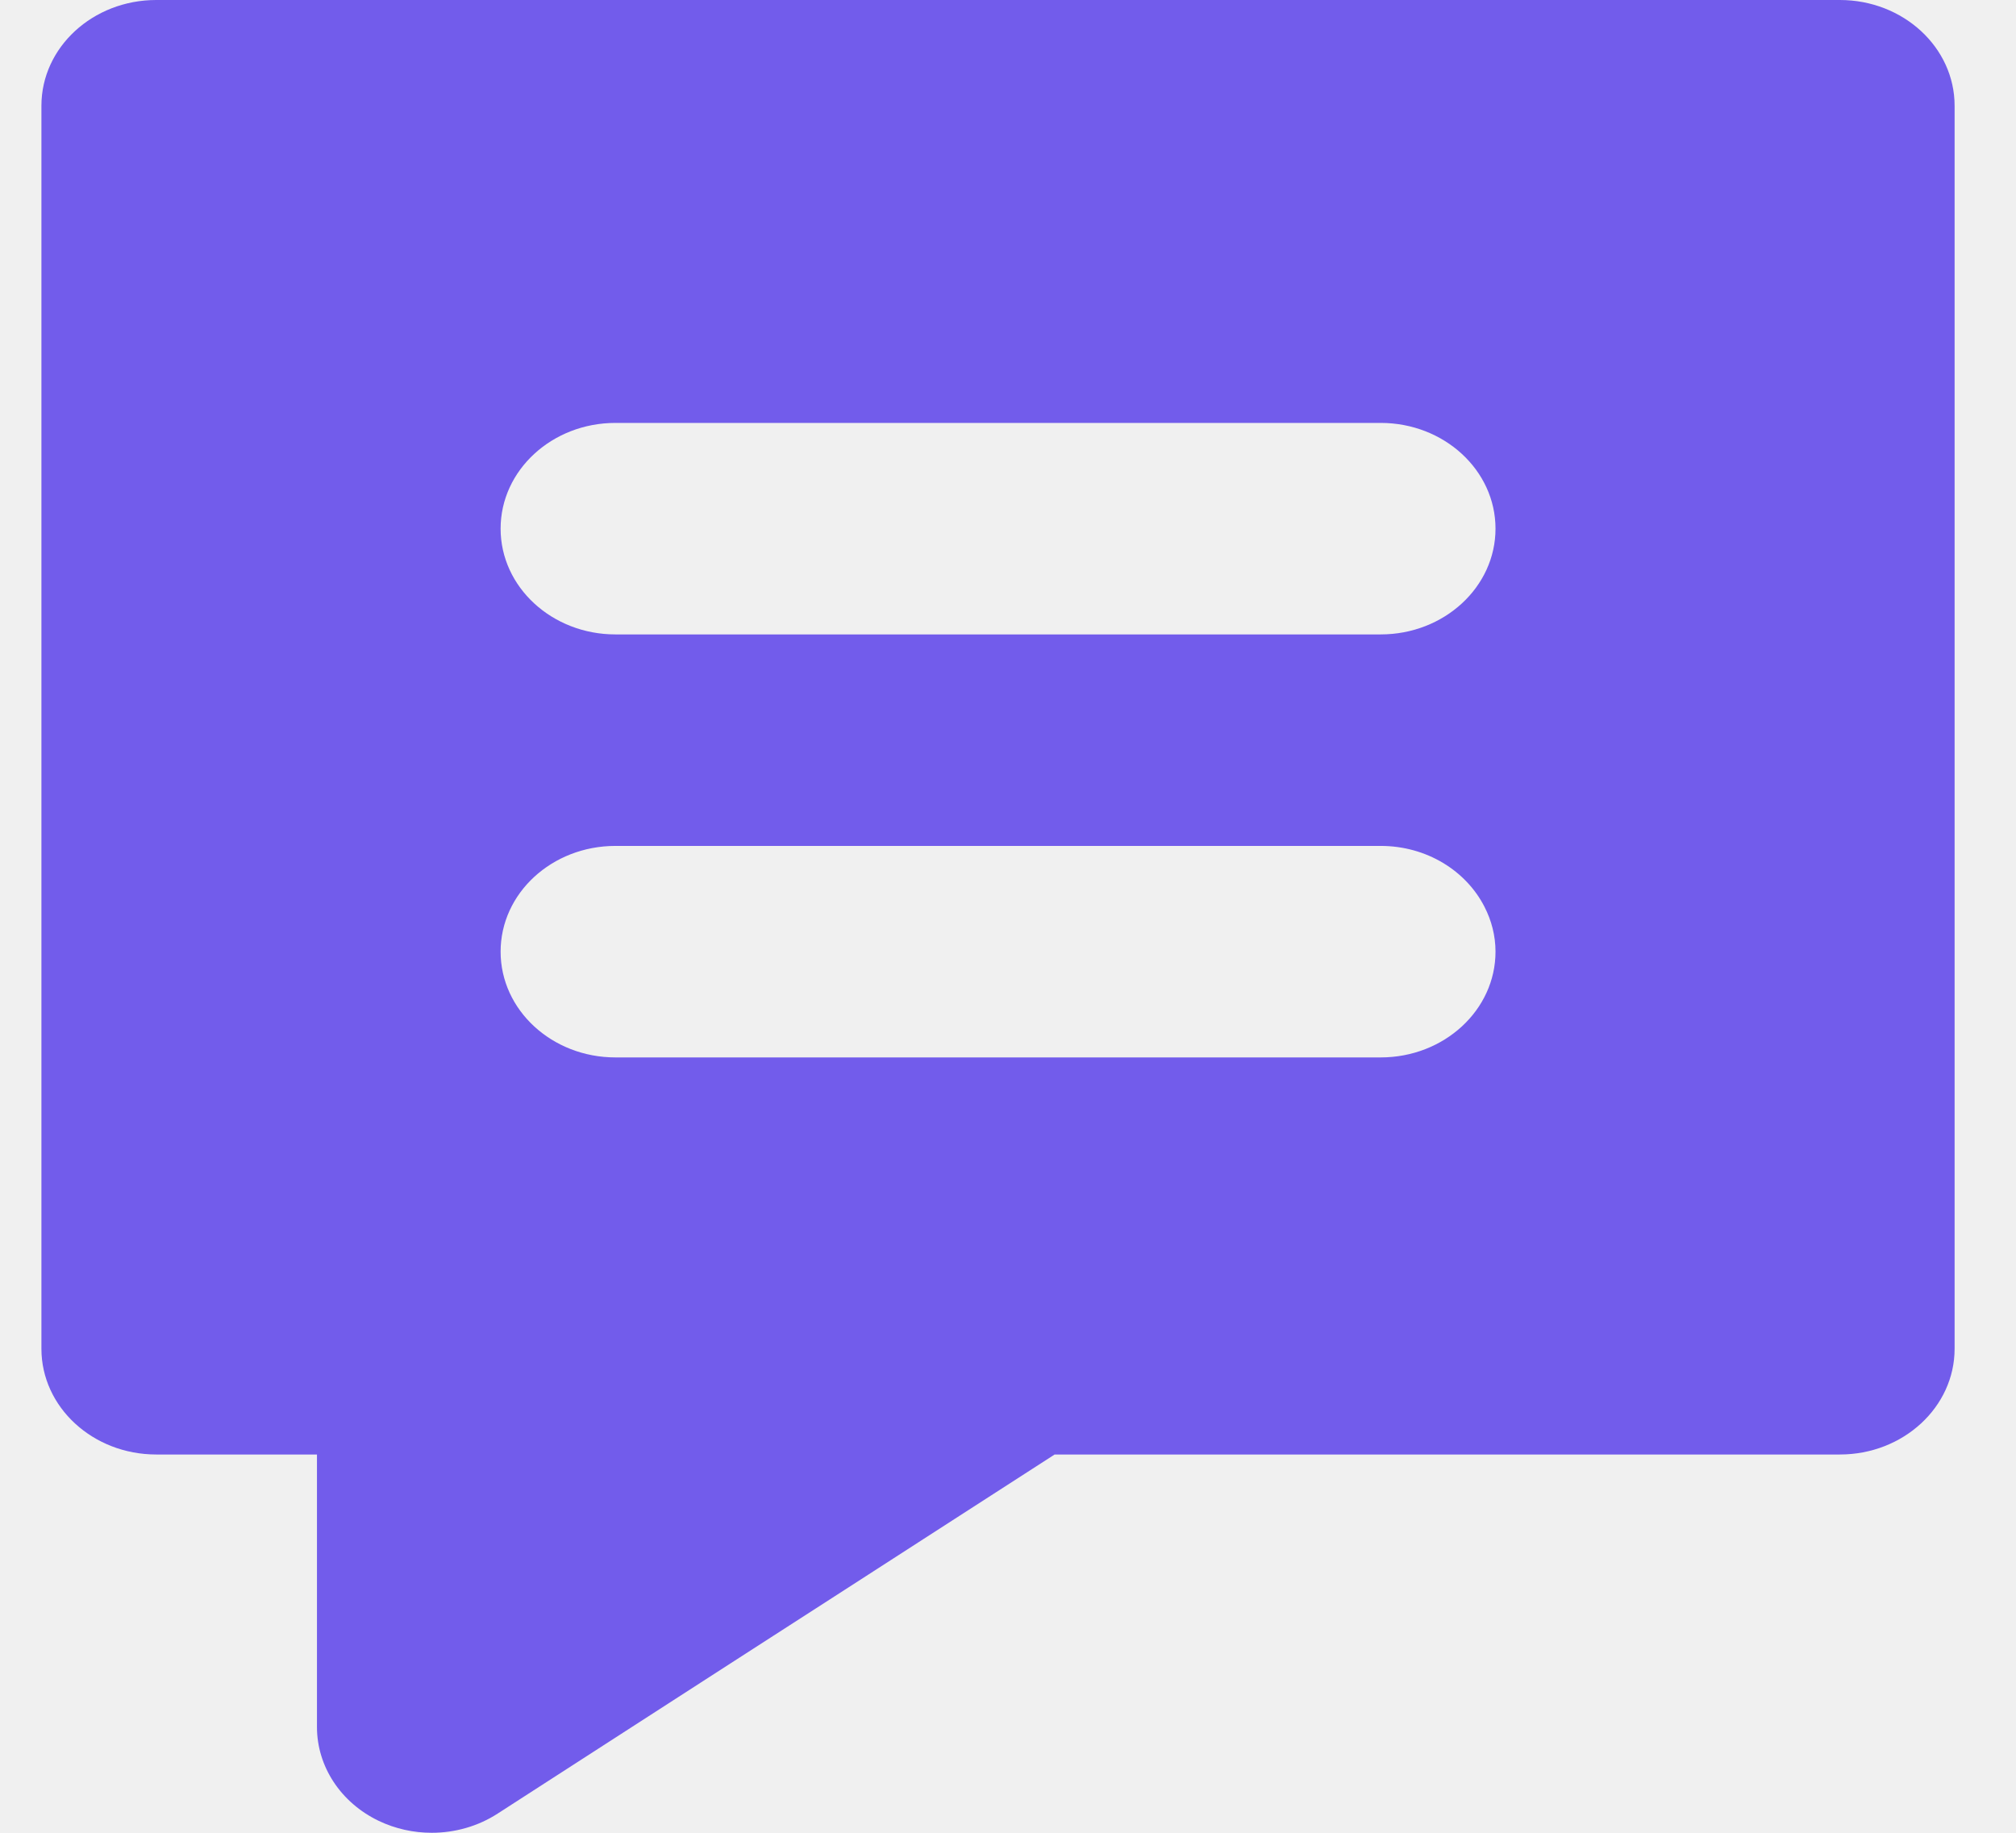
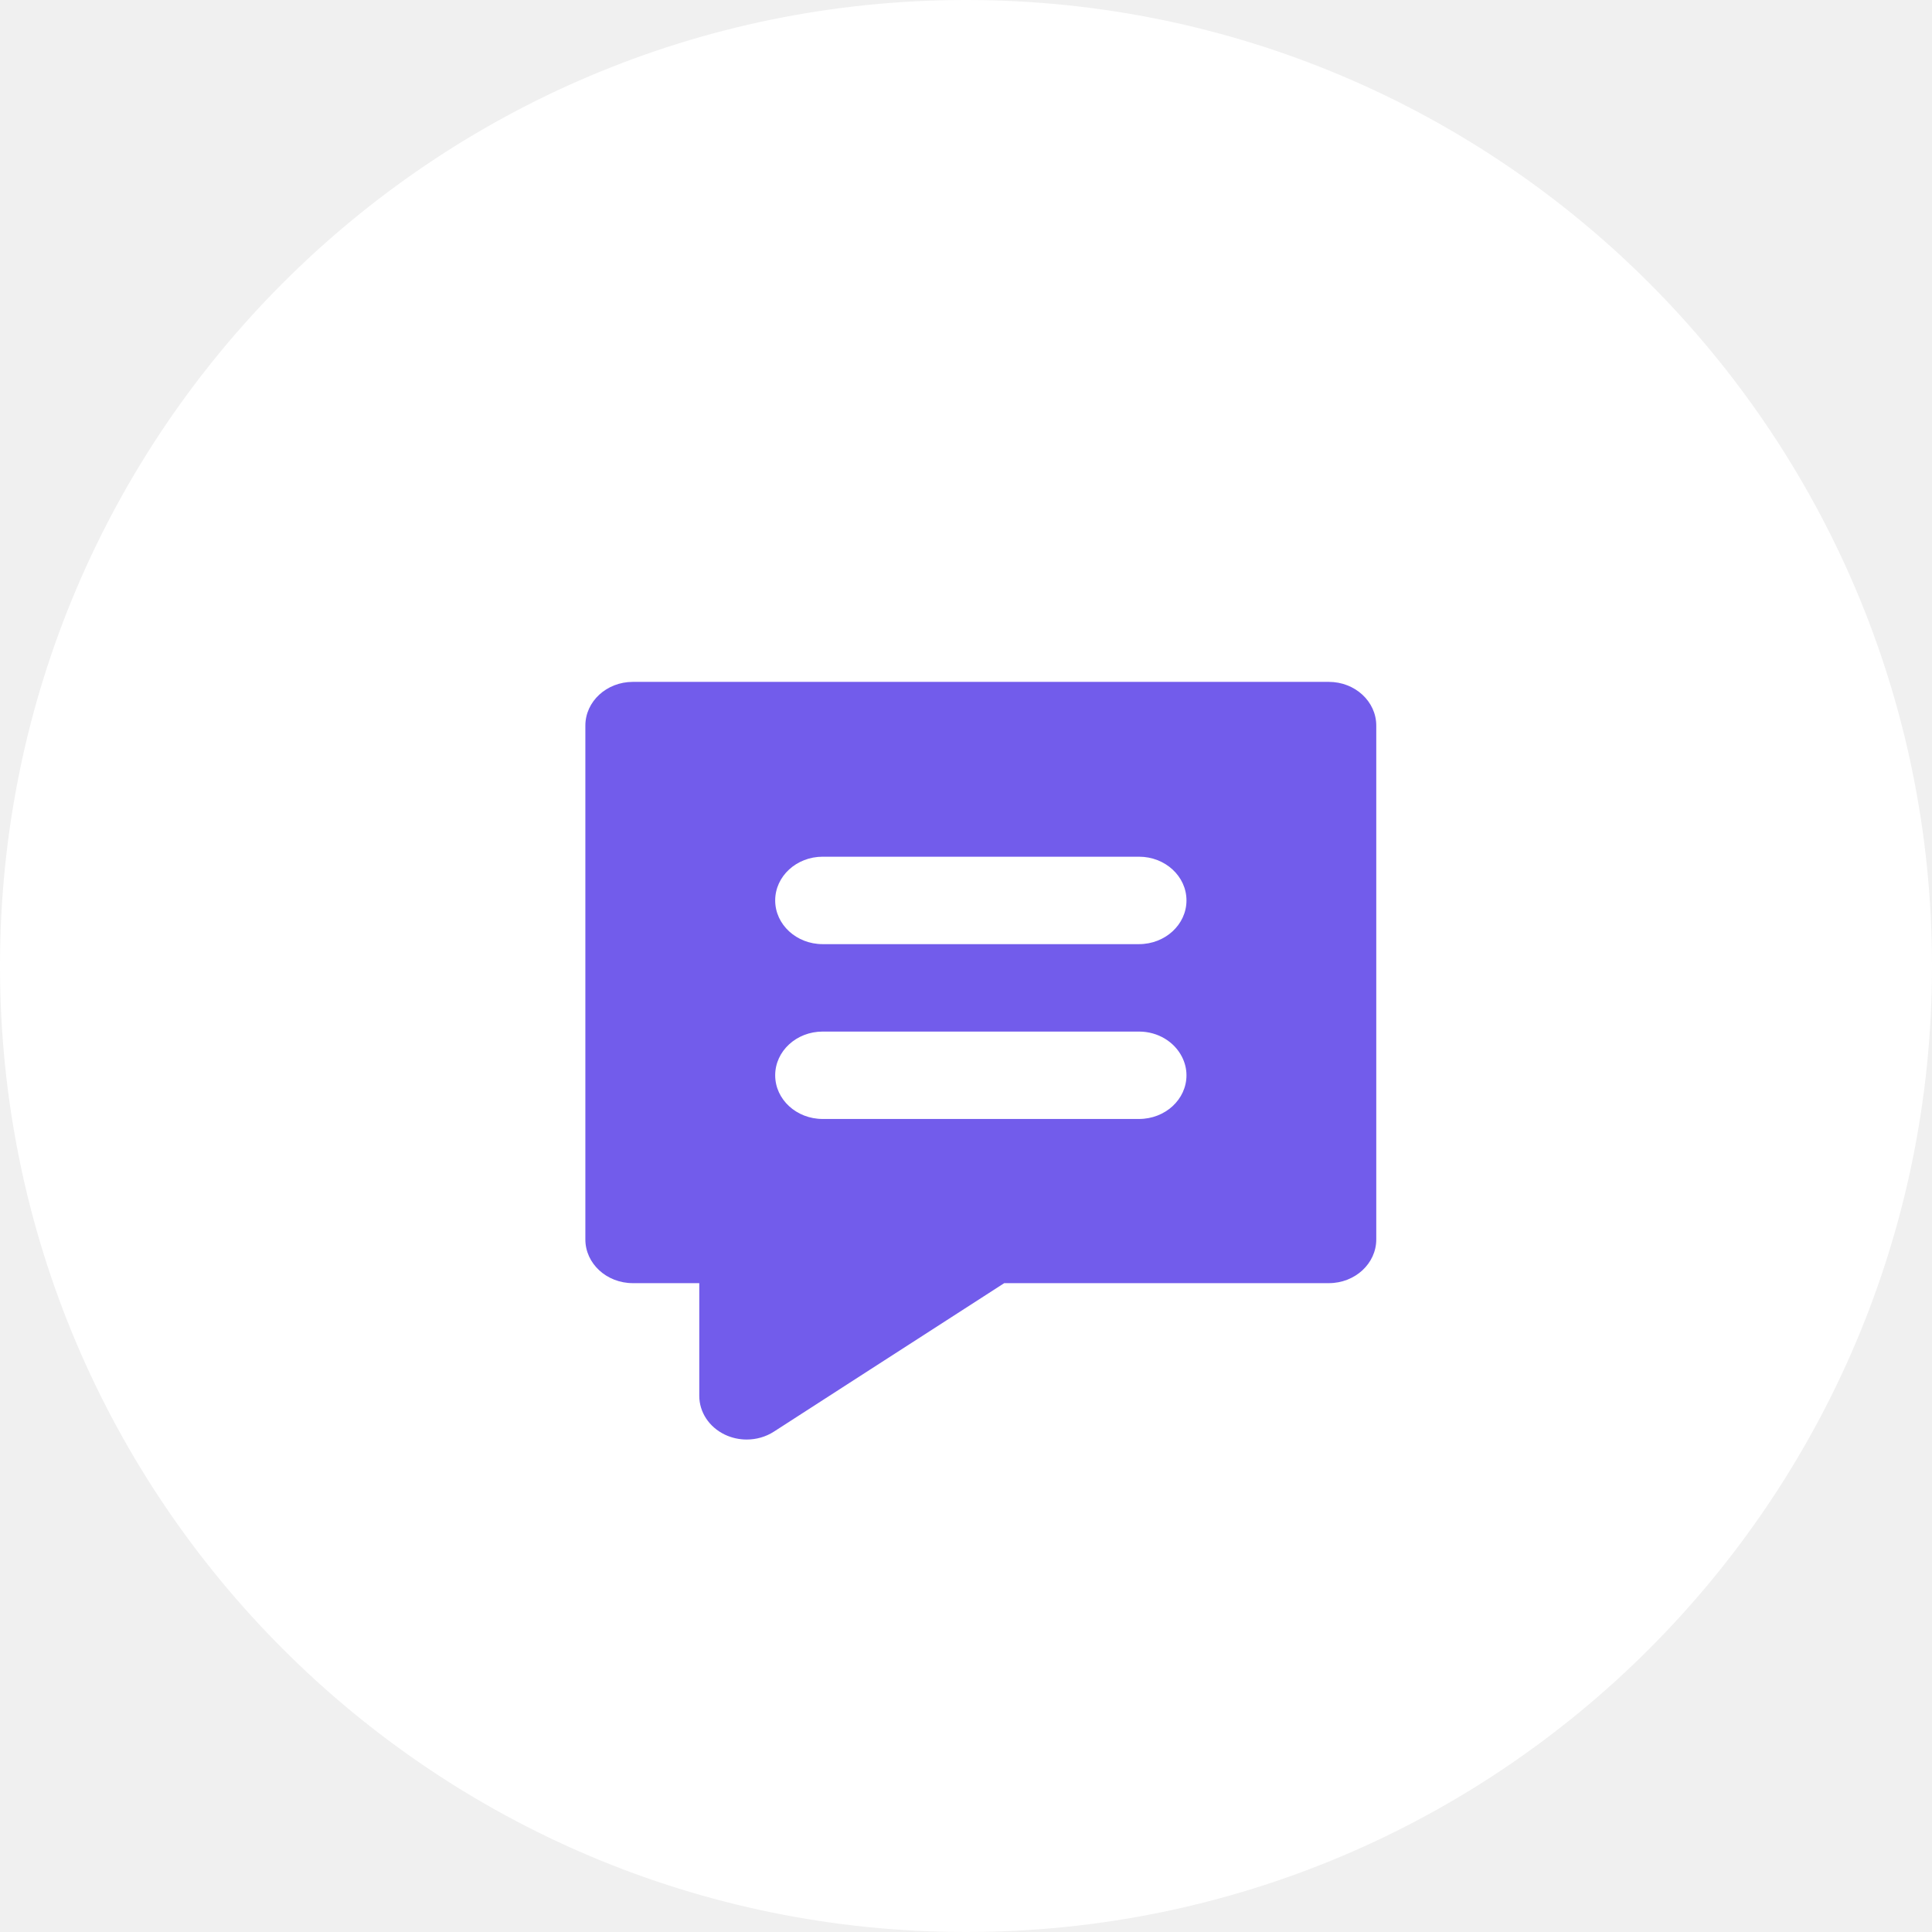
- <svg xmlns="http://www.w3.org/2000/svg" width="22" height="20" viewBox="0 0 22 20" fill="none">
-   <path d="M20.078 0H1.705C1.013 0 0.452 0.517 0.452 1.154V14.718C0.452 15.355 1.013 15.872 1.705 15.872H3.459V18.846C3.459 19.276 3.718 19.671 4.133 19.87C4.315 19.957 4.513 20 4.711 20C4.964 20 5.215 19.93 5.43 19.791L7.968 18.154L9.221 17.347L10.474 16.539L11.509 15.872H20.078C20.769 15.872 21.33 15.355 21.33 14.718V7.692V6.538V5.385V1.154C21.33 0.517 20.769 0 20.078 0ZM15.067 11.539H14.303H6.716C6.024 11.539 5.463 11.022 5.463 10.385C5.463 9.747 6.024 9.231 6.716 9.231H15.067C15.569 9.231 16 9.503 16.2 9.896C16.276 10.044 16.32 10.21 16.32 10.385C16.32 11.022 15.759 11.539 15.067 11.539ZM15.067 6.923H6.716C6.024 6.923 5.463 6.406 5.463 5.769C5.463 5.132 6.024 4.615 6.716 4.615H15.067C15.759 4.615 16.32 5.132 16.32 5.769C16.32 6.406 15.759 6.923 15.067 6.923Z" fill="#725CEB" />
+ <svg xmlns="http://www.w3.org/2000/svg" width="51" height="51" viewBox="0 0 51 51" fill="none">
+   <circle cx="25.5" cy="25.5" r="25.5" fill="white" />
+   <path d="M35.078 18H16.705C16.013 18 15.452 18.517 15.452 19.154V32.718C15.452 33.355 16.013 33.872 16.705 33.872H18.459V36.846C18.459 37.276 18.718 37.671 19.133 37.87C19.315 37.957 19.513 38 19.711 38C19.964 38 20.215 37.93 20.43 37.791L22.968 36.154L24.221 35.347L25.474 34.539L26.509 33.872H35.078C35.769 33.872 36.33 33.355 36.33 32.718V25.692V24.538V23.385V19.154C36.33 18.517 35.769 18 35.078 18ZM30.067 29.538H29.303H21.716C21.024 29.538 20.463 29.022 20.463 28.385C20.463 27.747 21.024 27.231 21.716 27.231H30.067C30.569 27.231 31 27.503 31.2 27.896C31.276 28.044 31.32 28.21 31.32 28.385C31.32 29.022 30.759 29.538 30.067 29.538ZM30.067 24.923H21.716C21.024 24.923 20.463 24.406 20.463 23.769C20.463 23.132 21.024 22.615 21.716 22.615H30.067C30.759 22.615 31.32 23.132 31.32 23.769C31.32 24.406 30.759 24.923 30.067 24.923Z" fill="#725CEB" />
</svg>
